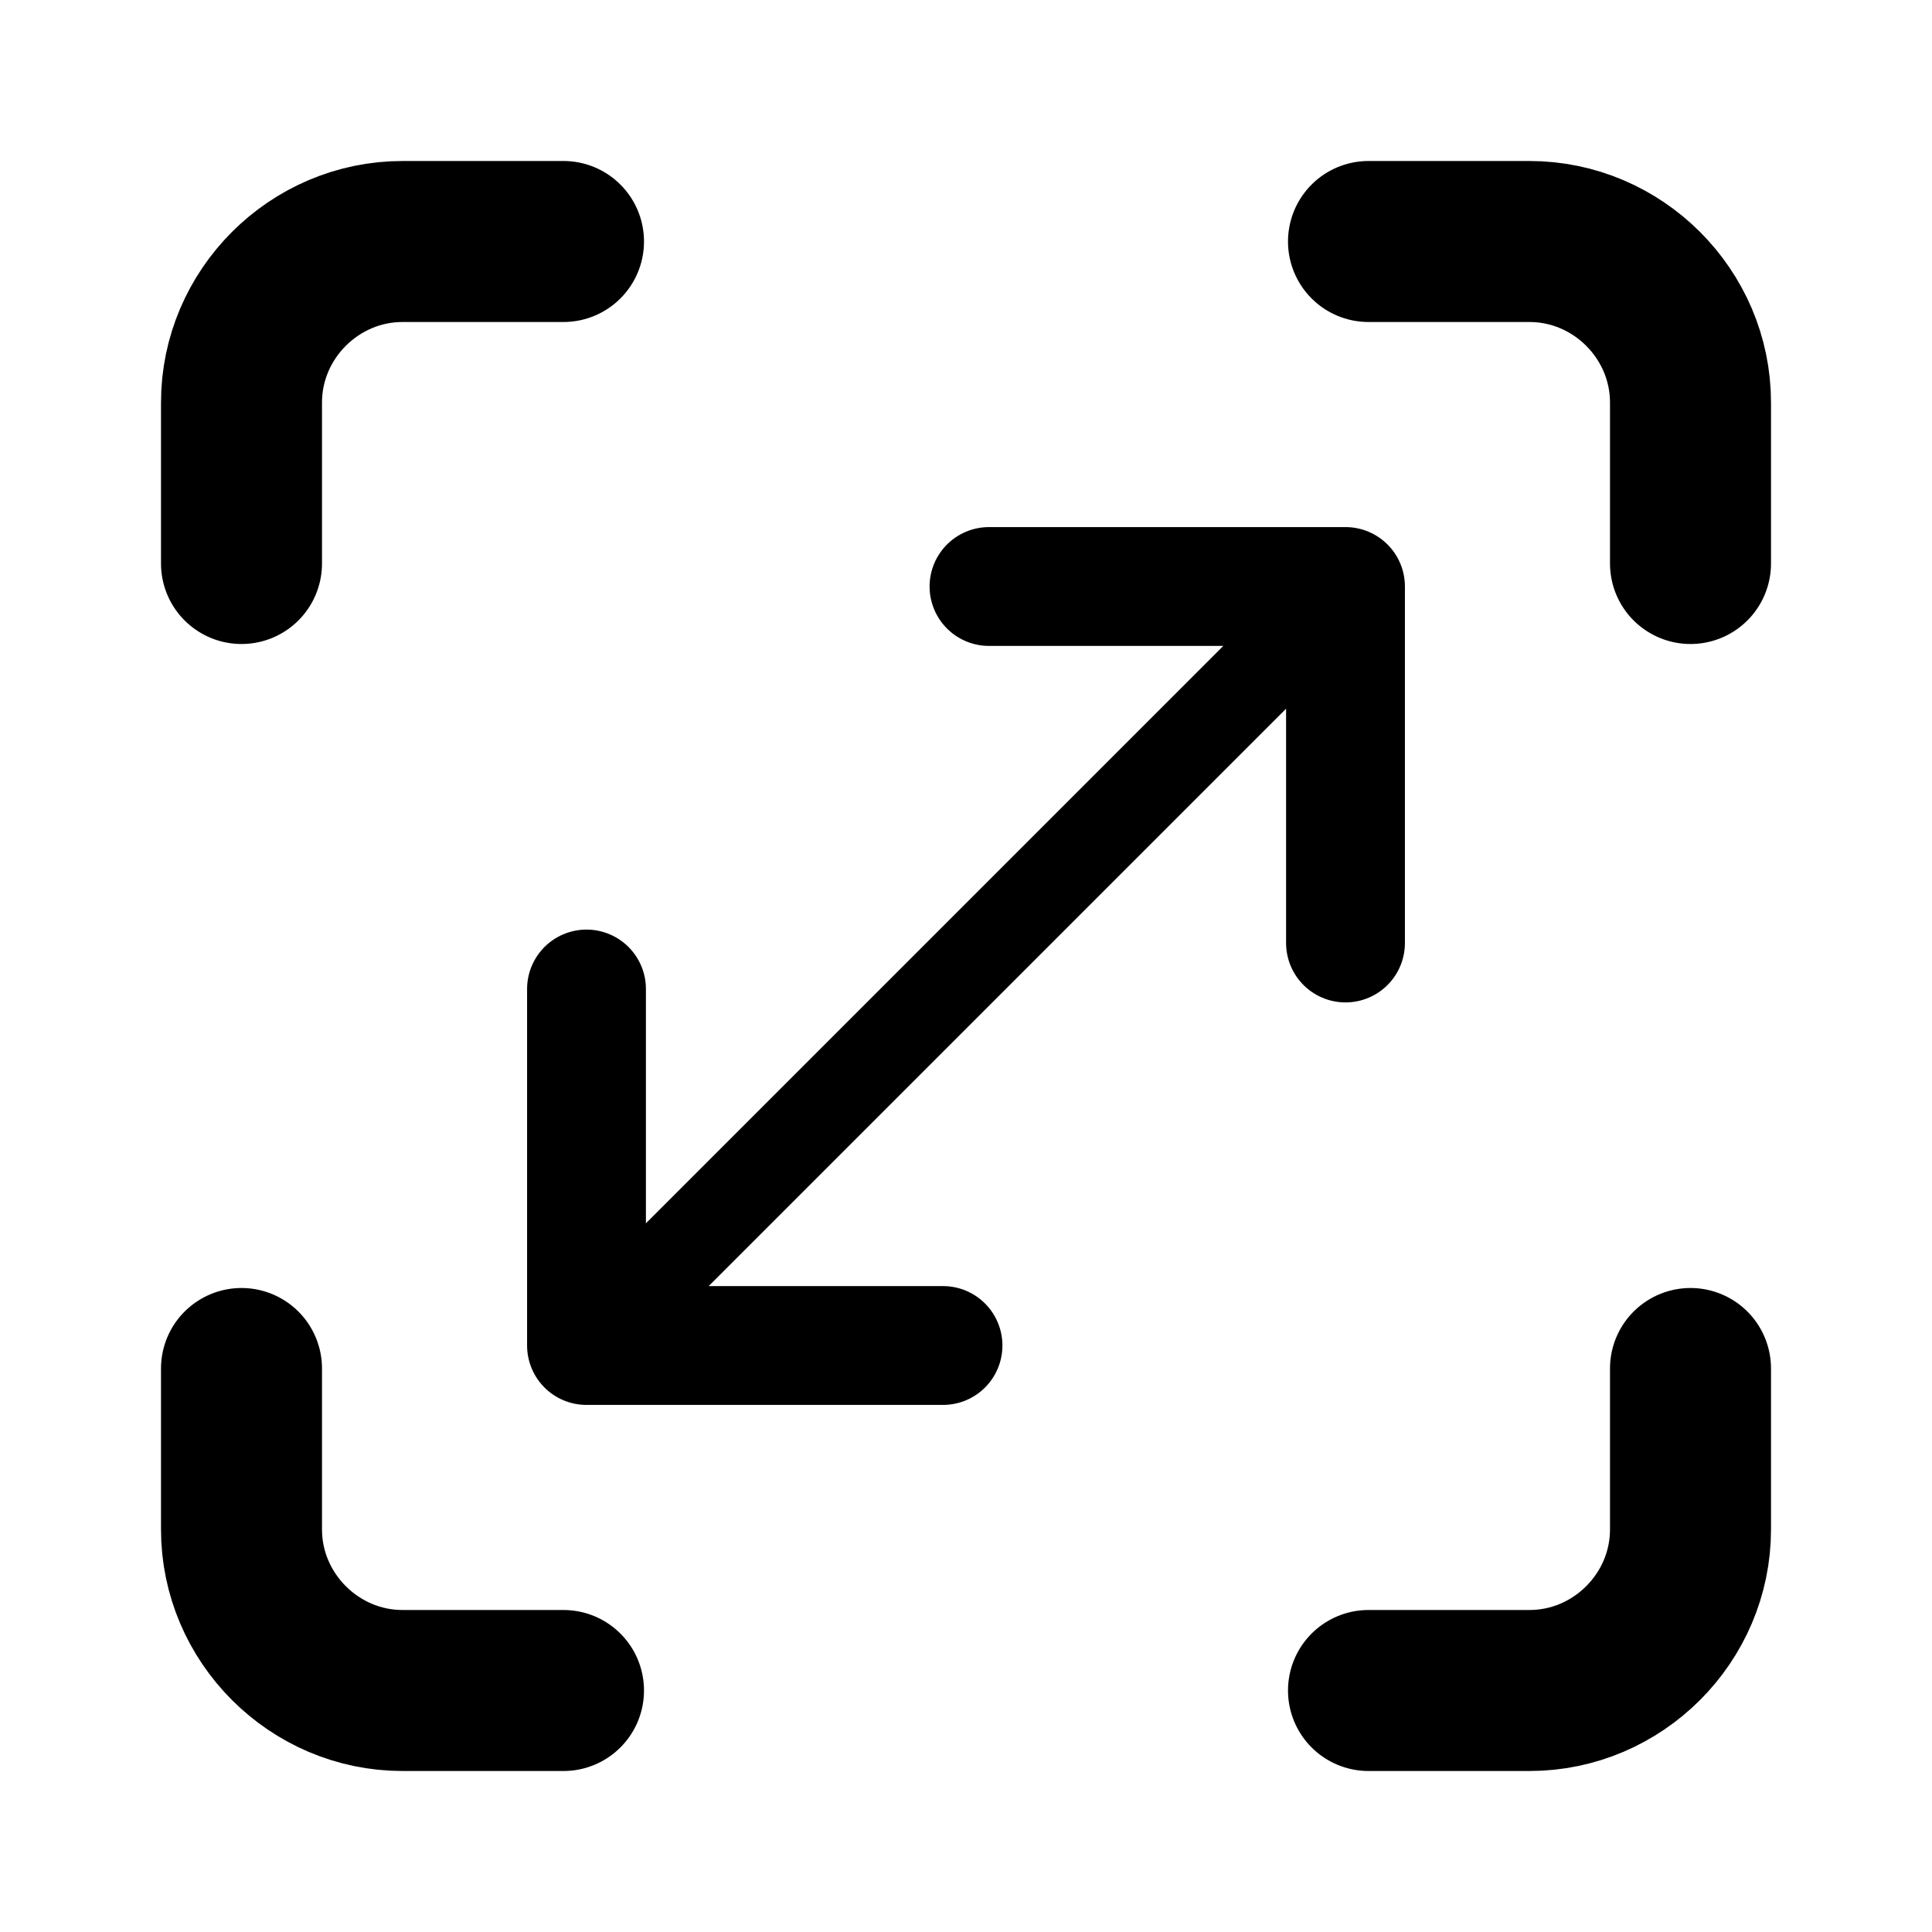
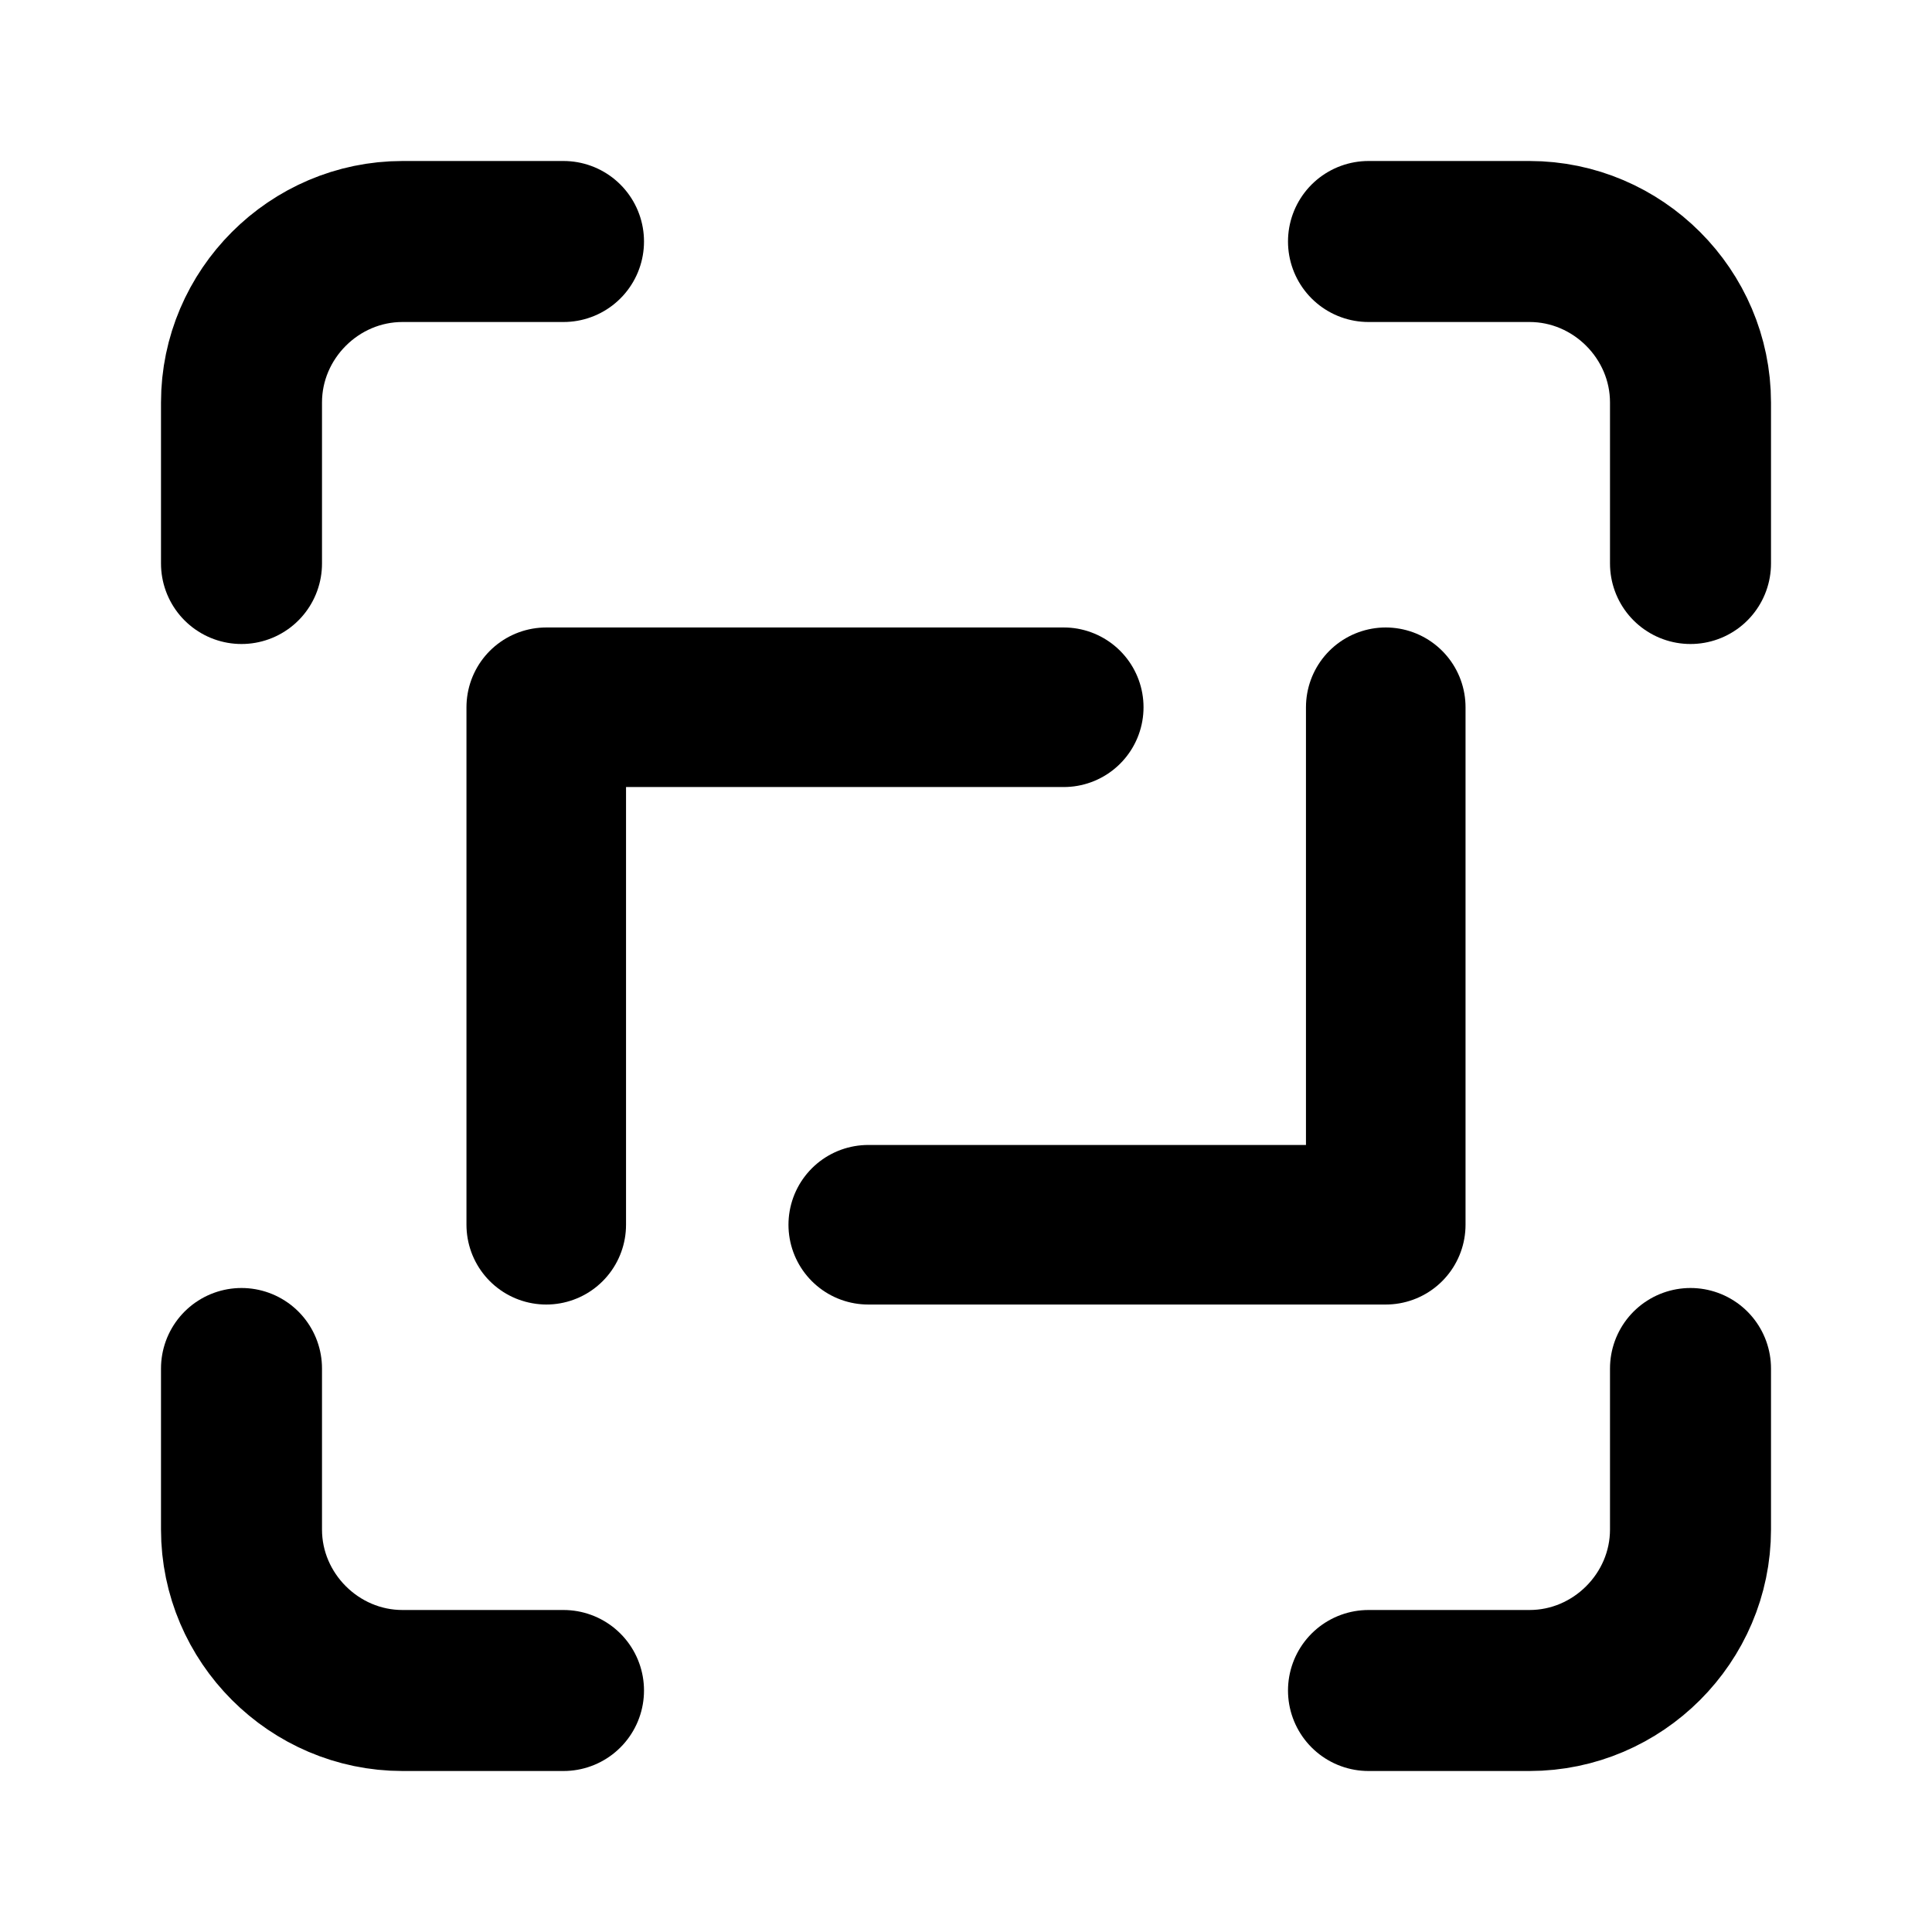
<svg xmlns="http://www.w3.org/2000/svg" width="100%" height="100%" viewBox="0 0 24 24" version="1.1" xml:space="preserve" style="fill-rule:evenodd;clip-rule:evenodd;stroke-linecap:round;stroke-linejoin:round;">
  <path d="M3,7L3,5C3,3.903 3.903,3 5,3L7,3" style="fill:none;fill-rule:nonzero;stroke:black;stroke-width:2px;" />
  <path d="M17,3L19,3C20.097,3 21,3.903 21,5L21,7" style="fill:none;fill-rule:nonzero;stroke:black;stroke-width:2px;" />
  <path d="M21,17L21,19C21,20.097 20.097,21 19,21L17,21" style="fill:none;fill-rule:nonzero;stroke:black;stroke-width:2px;" />
  <path d="M7,21L5,21C3.903,21 3,20.097 3,19L3,17" style="fill:none;fill-rule:nonzero;stroke:black;stroke-width:2px;" />
  <g transform="matrix(0.738095,0,0,0.738095,2.69048,3.59524)">
-     <path d="M13,5L19,5L19,11" style="fill:none;fill-rule:nonzero;stroke:black;stroke-width:2px;" />
-   </g>
-   <g transform="matrix(0.738095,0,0,0.738095,3.59524,2.69048)">
-     <path d="M11,19L5,19L5,13" style="fill:none;fill-rule:nonzero;stroke:black;stroke-width:2px;" />
-   </g>
-   <g transform="matrix(0.571429,-6.93889e-17,-6.93889e-17,0.571429,5.14286,5.14286)">
-     <path d="M19,5L5,19" style="fill:none;fill-rule:nonzero;stroke:black;stroke-width:1.93px;" />
+     <g transform="matrix(8.88857e-17,-1.45161,1.45161,8.88857e-17,-1.70968,34.6129)">
+       <path d="M13,5L19,5L19,11" style="fill:none;fill-rule:nonzero;stroke:black;stroke-width:1.85px;" />
+     </g>
+     <g transform="matrix(-2.66657e-16,1.45161,-1.45161,-2.66657e-16,26.9355,-11.8387)">
+       <path d="M13,5L19,5L19,11" style="fill:none;fill-rule:nonzero;stroke:black;stroke-width:1.85px;" />
+     </g>
  </g>
</svg>
